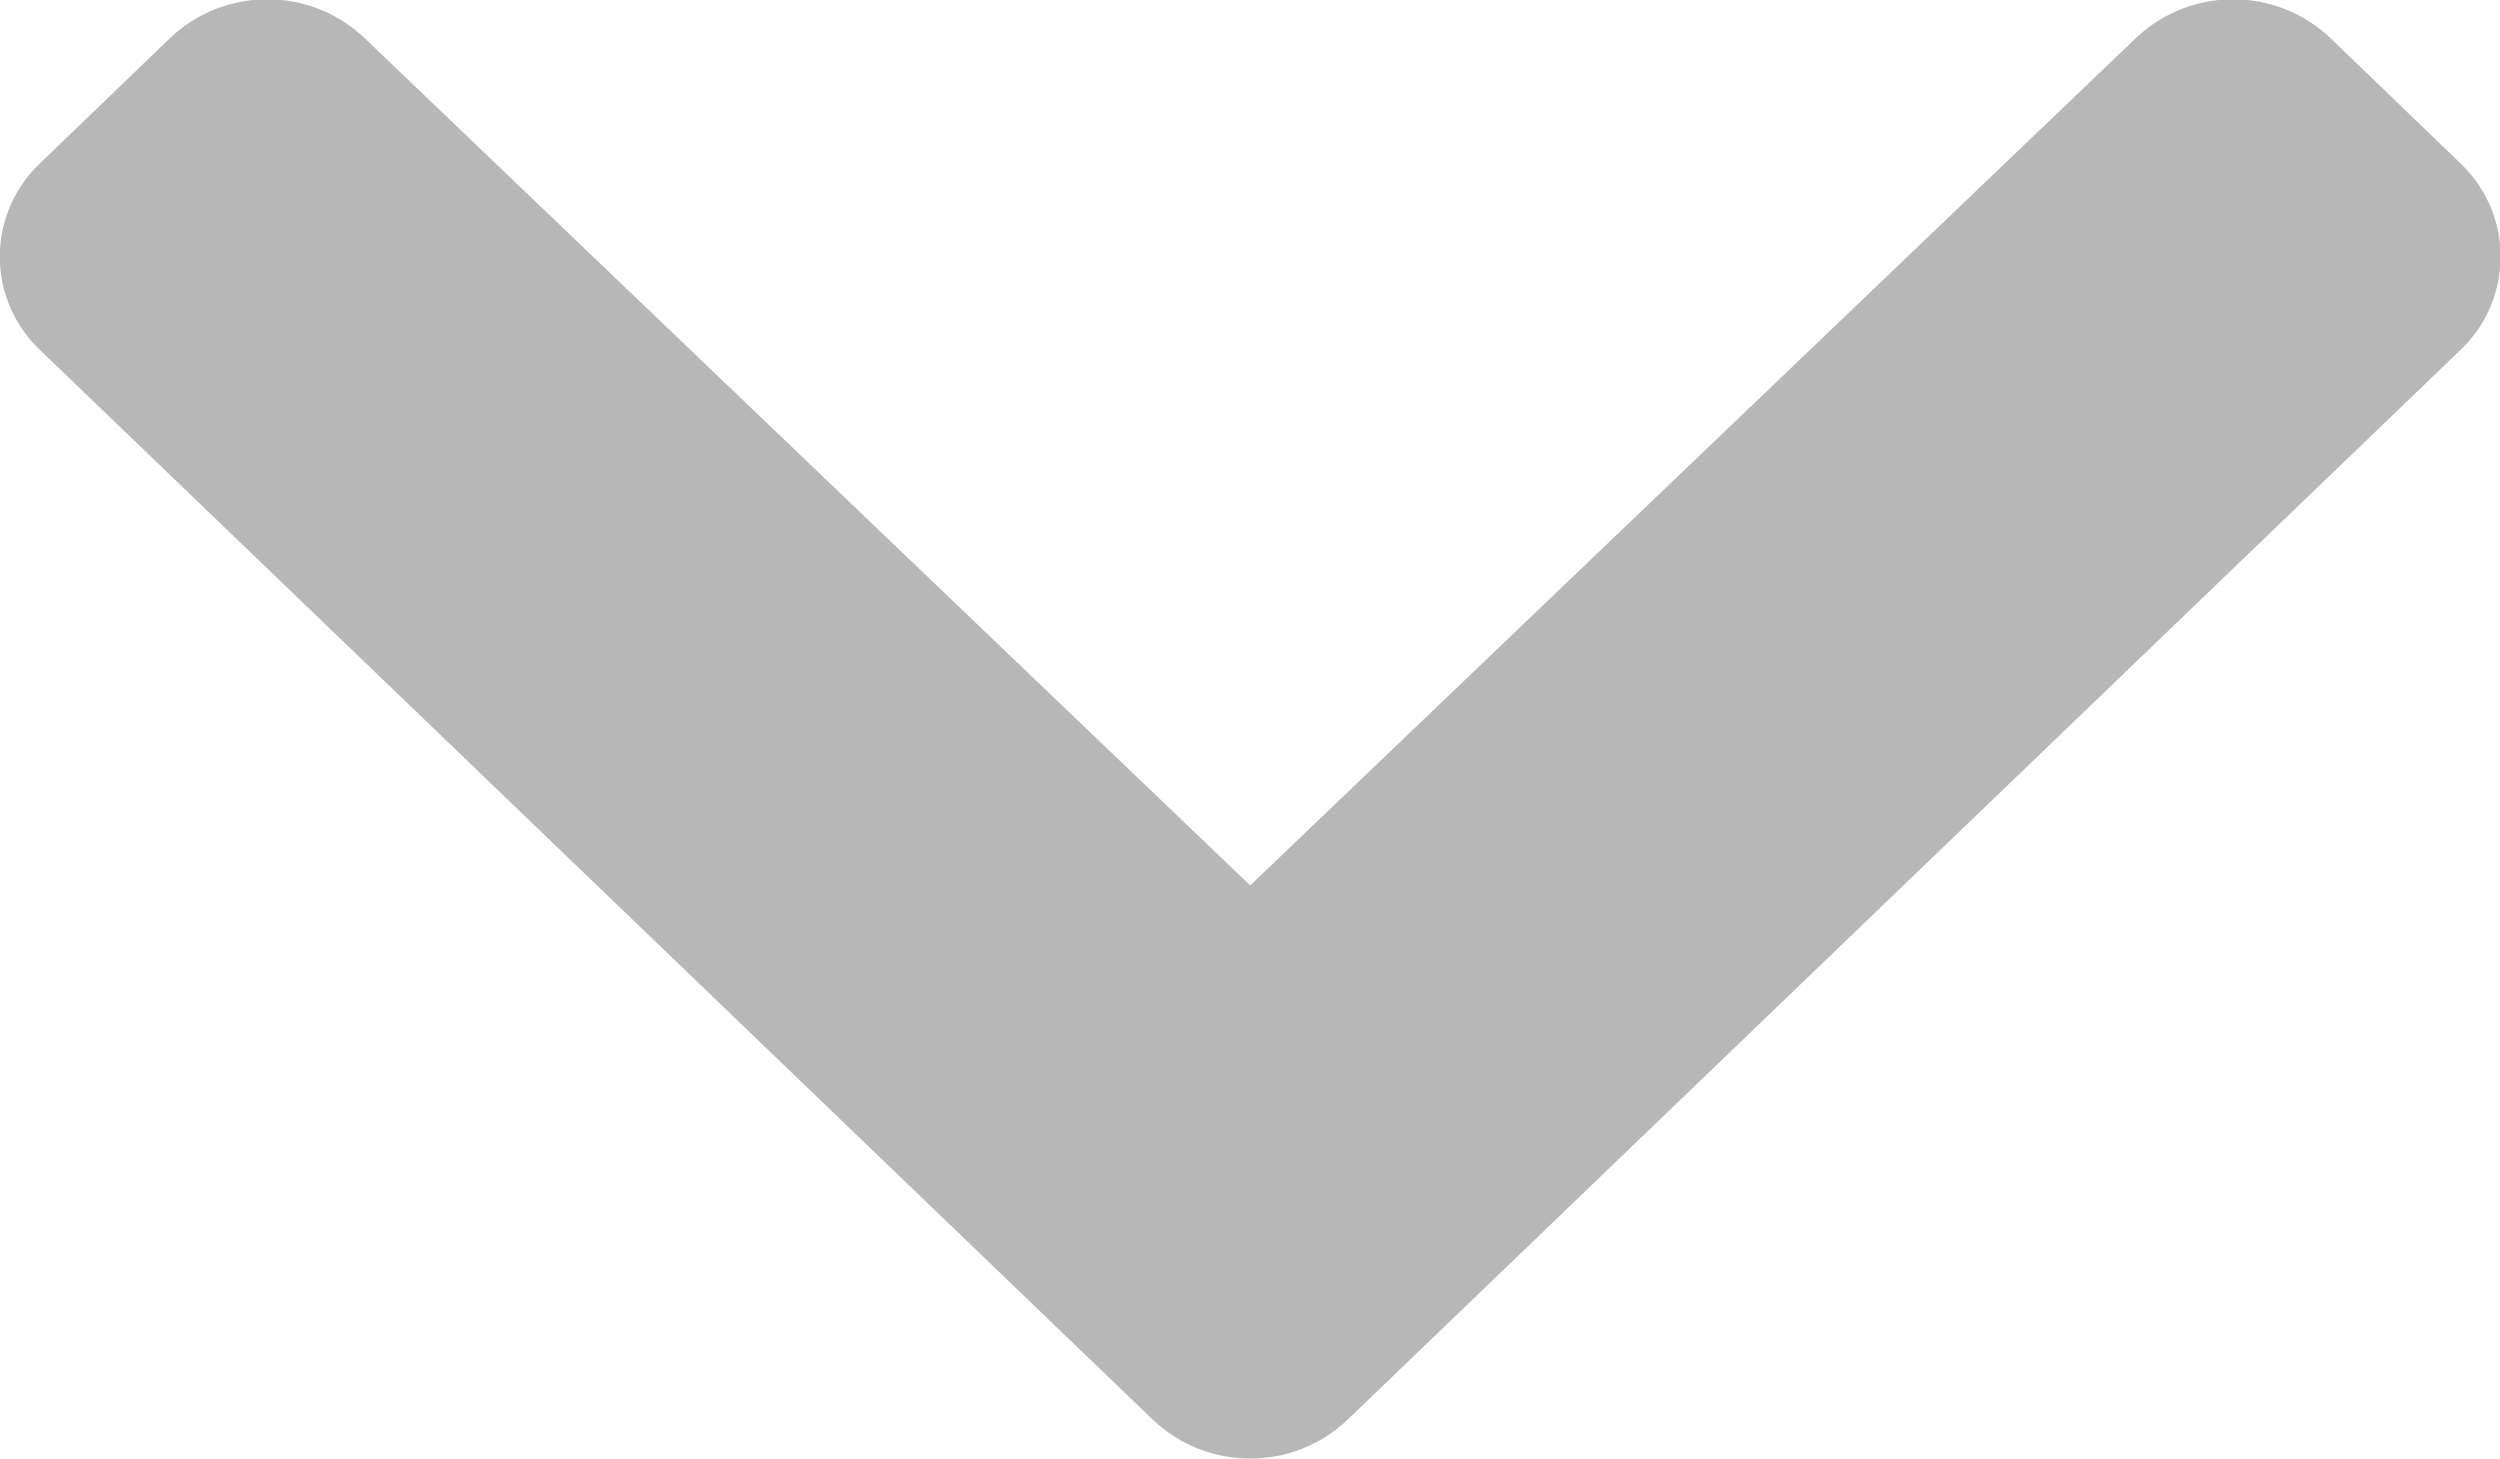
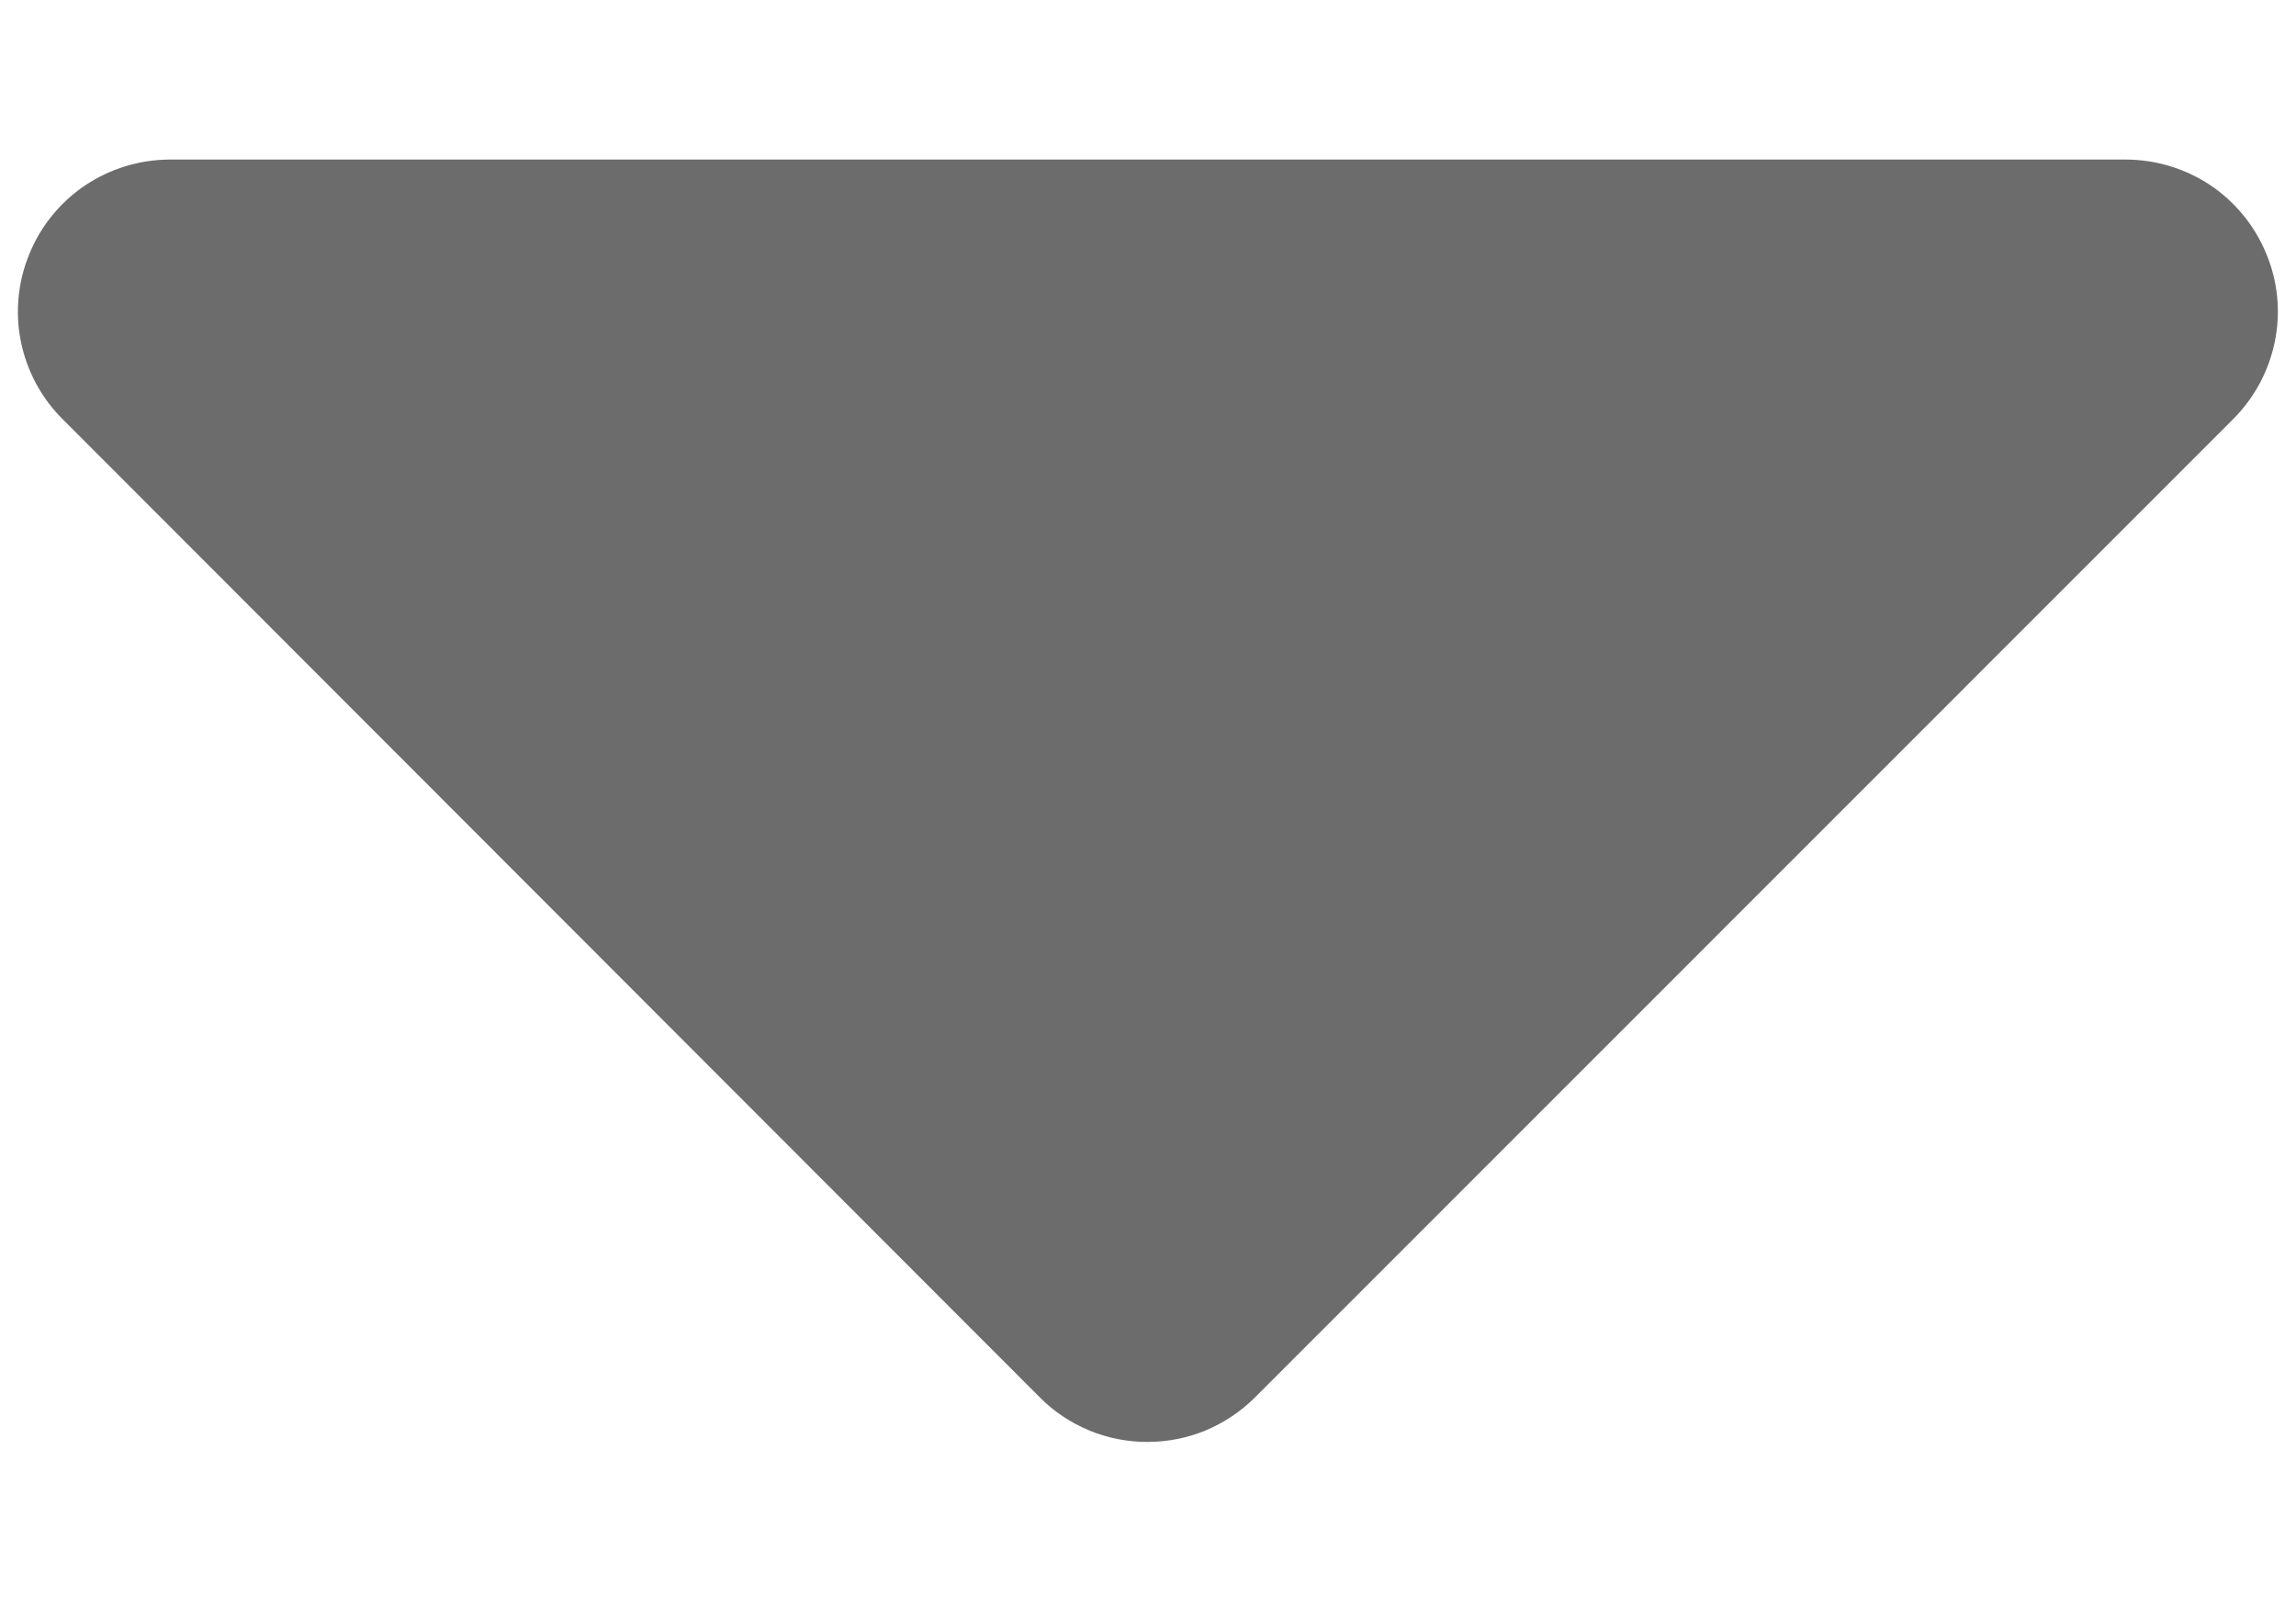
- <svg xmlns="http://www.w3.org/2000/svg" width="12" height="7" viewBox="0 0 12 7">
-   <path id="chevron-down" d="M11.19,130.309l-5.34-5.133a.617.617,0,0,1,0-.9l.623-.6a.678.678,0,0,1,.932,0l4.252,4.068,4.252-4.068a.678.678,0,0,1,.932,0l.623.6a.617.617,0,0,1,0,.9l-5.34,5.133A.679.679,0,0,1,11.19,130.309Z" transform="translate(-5.656 -123.494)" fill="#b7b7b7" />
+ <svg xmlns="http://www.w3.org/2000/svg" width="10" height="7" viewBox="0 0 10 7" fill="none">
+   <path d="M0.737 0.695L9.258 0.695C9.389 0.695 9.517 0.734 9.626 0.806C9.735 0.879 9.82 0.983 9.87 1.104C9.921 1.225 9.934 1.358 9.908 1.487C9.882 1.615 9.819 1.733 9.726 1.826L5.466 6.087C5.404 6.149 5.331 6.197 5.251 6.231C5.171 6.264 5.084 6.281 4.997 6.281C4.91 6.281 4.824 6.264 4.744 6.231C4.663 6.197 4.59 6.149 4.529 6.087L0.273 1.826C0.18 1.734 0.117 1.616 0.091 1.488C0.065 1.36 0.078 1.227 0.128 1.106C0.177 0.985 0.262 0.881 0.37 0.808C0.479 0.735 0.606 0.696 0.737 0.695Z" fill="#6C6C6C" />
</svg>
